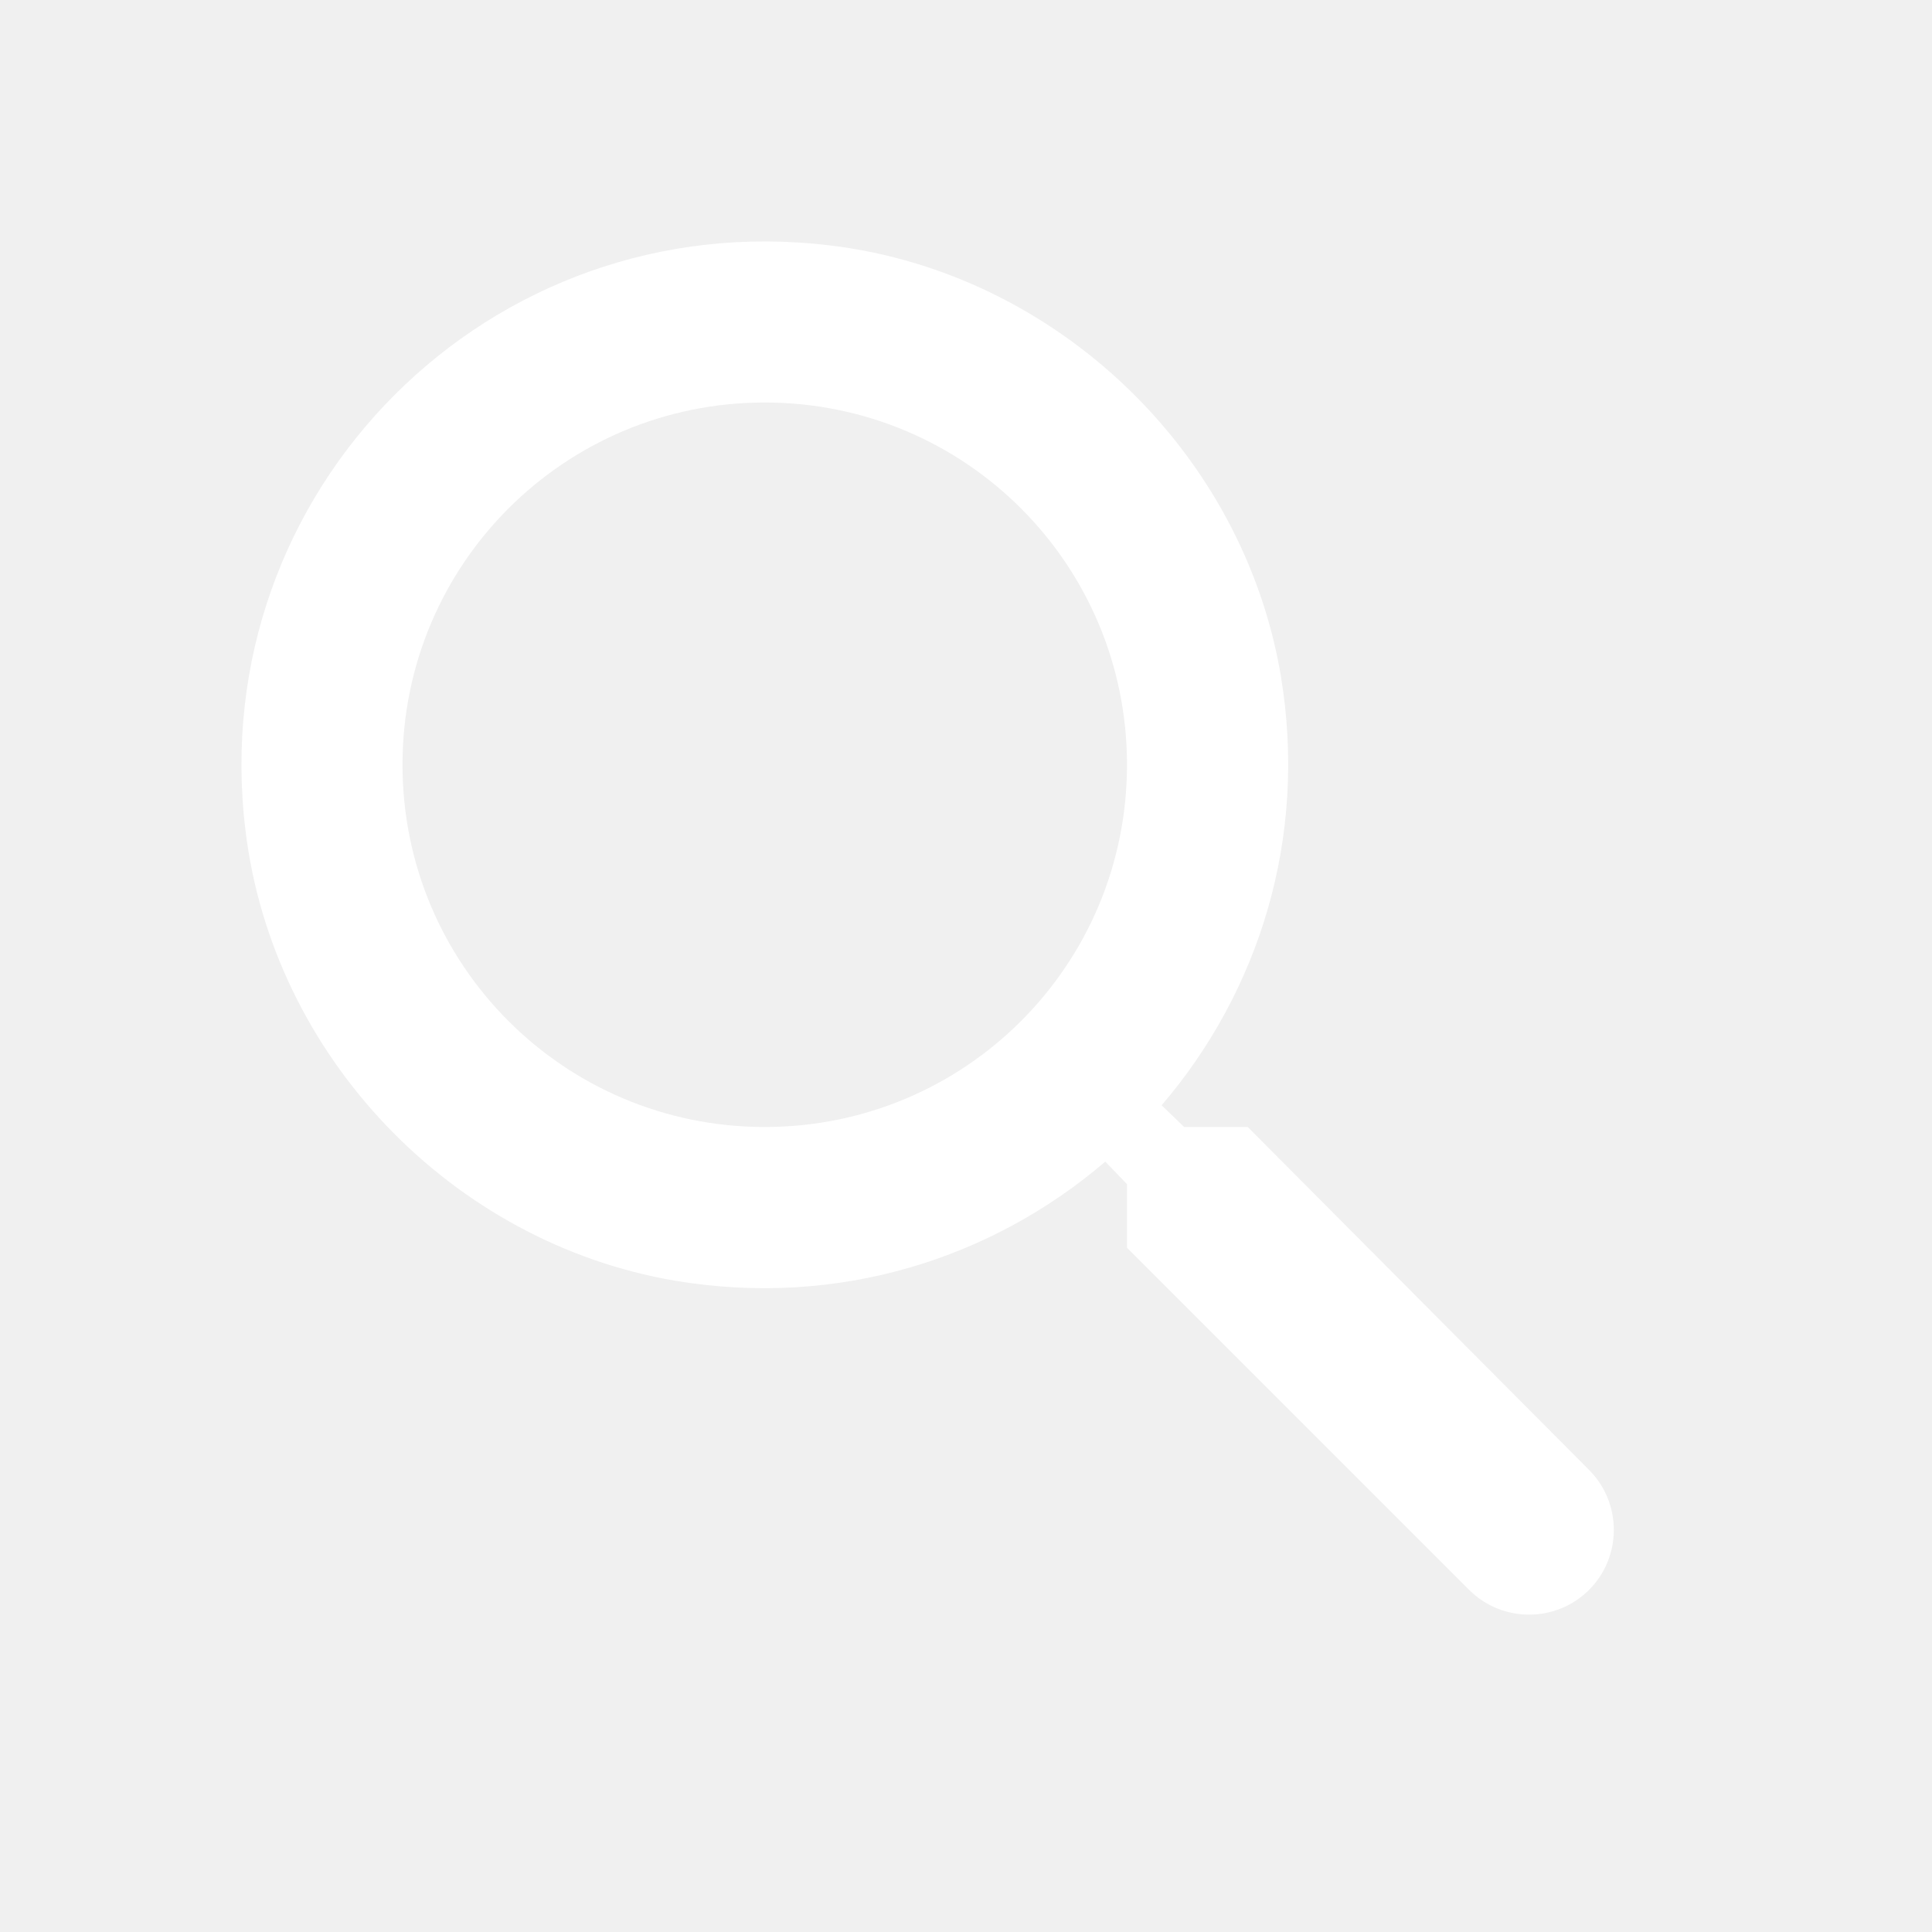
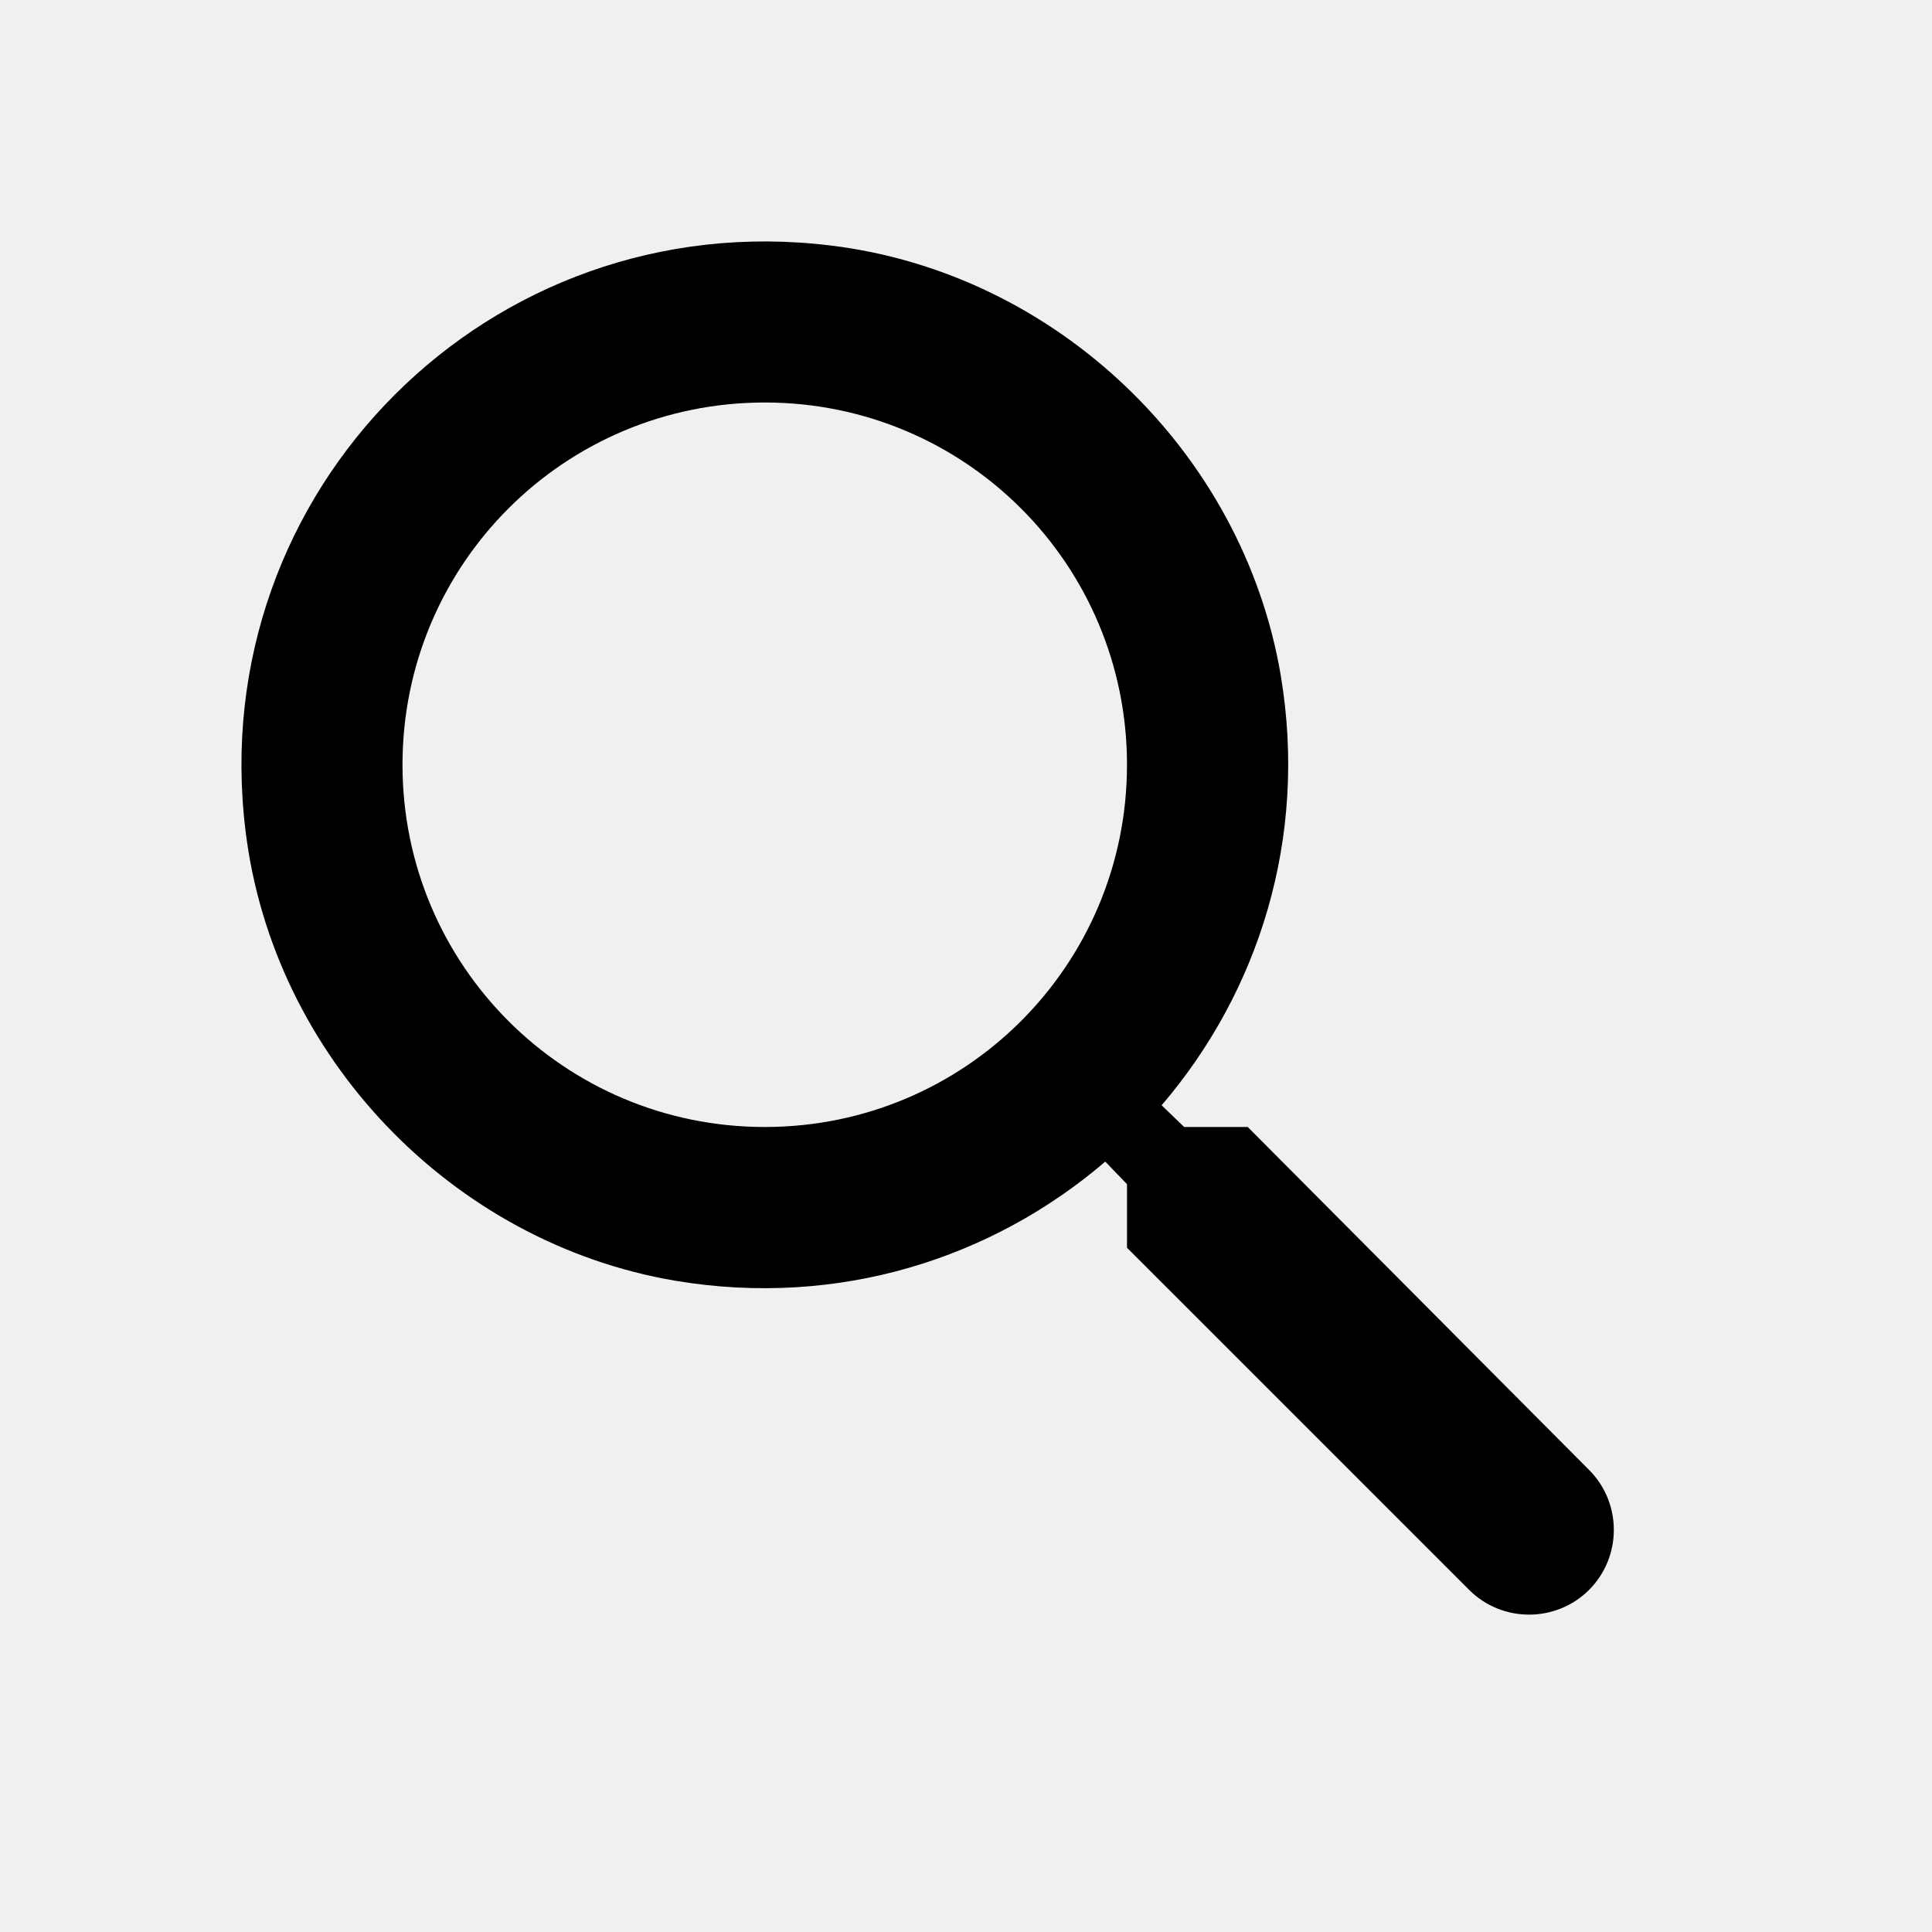
<svg xmlns="http://www.w3.org/2000/svg" width="24" height="24" viewBox="0 0 24 24" fill="none">
  <g clip-path="url(#clip0_51_988)">
-     <path d="M15.5 14H14.71L14.43 13.73C15.63 12.33 16.25 10.42 15.91 8.39C15.44 5.61 13.12 3.39 10.32 3.05C6.09 2.53 2.53 6.09 3.05 10.32C3.39 13.12 5.61 15.44 8.39 15.91C10.42 16.25 12.33 15.63 13.73 14.43L14 14.71V15.5L18.25 19.75C18.66 20.16 19.33 20.16 19.74 19.75C20.15 19.34 20.15 18.67 19.74 18.26L15.5 14ZM9.5 14C7.01 14 5 11.99 5 9.5C5 7.01 7.01 5 9.5 5C11.99 5 14 7.01 14 9.5C14 11.99 11.99 14 9.5 14Z" fill="white" />
+     <path d="M15.5 14H14.71L14.43 13.73C15.63 12.33 16.25 10.42 15.91 8.39C15.44 5.61 13.12 3.39 10.32 3.05C6.09 2.53 2.53 6.09 3.05 10.32C3.39 13.12 5.61 15.44 8.39 15.91C10.42 16.25 12.33 15.63 13.73 14.43L14 14.71V15.5L18.25 19.75C18.66 20.16 19.33 20.16 19.74 19.75C20.15 19.34 20.15 18.67 19.74 18.26L15.5 14ZM9.5 14C7.01 14 5 11.99 5 9.5C5 7.01 7.01 5 9.5 5C11.99 5 14 7.01 14 9.5C14 11.99 11.99 14 9.5 14Z" fill="currentColor" />
  </g>
  <defs>
    <clipPath id="clip0_51_988">
      <rect width="24" height="24" fill="white" />
    </clipPath>
  </defs>
</svg>
